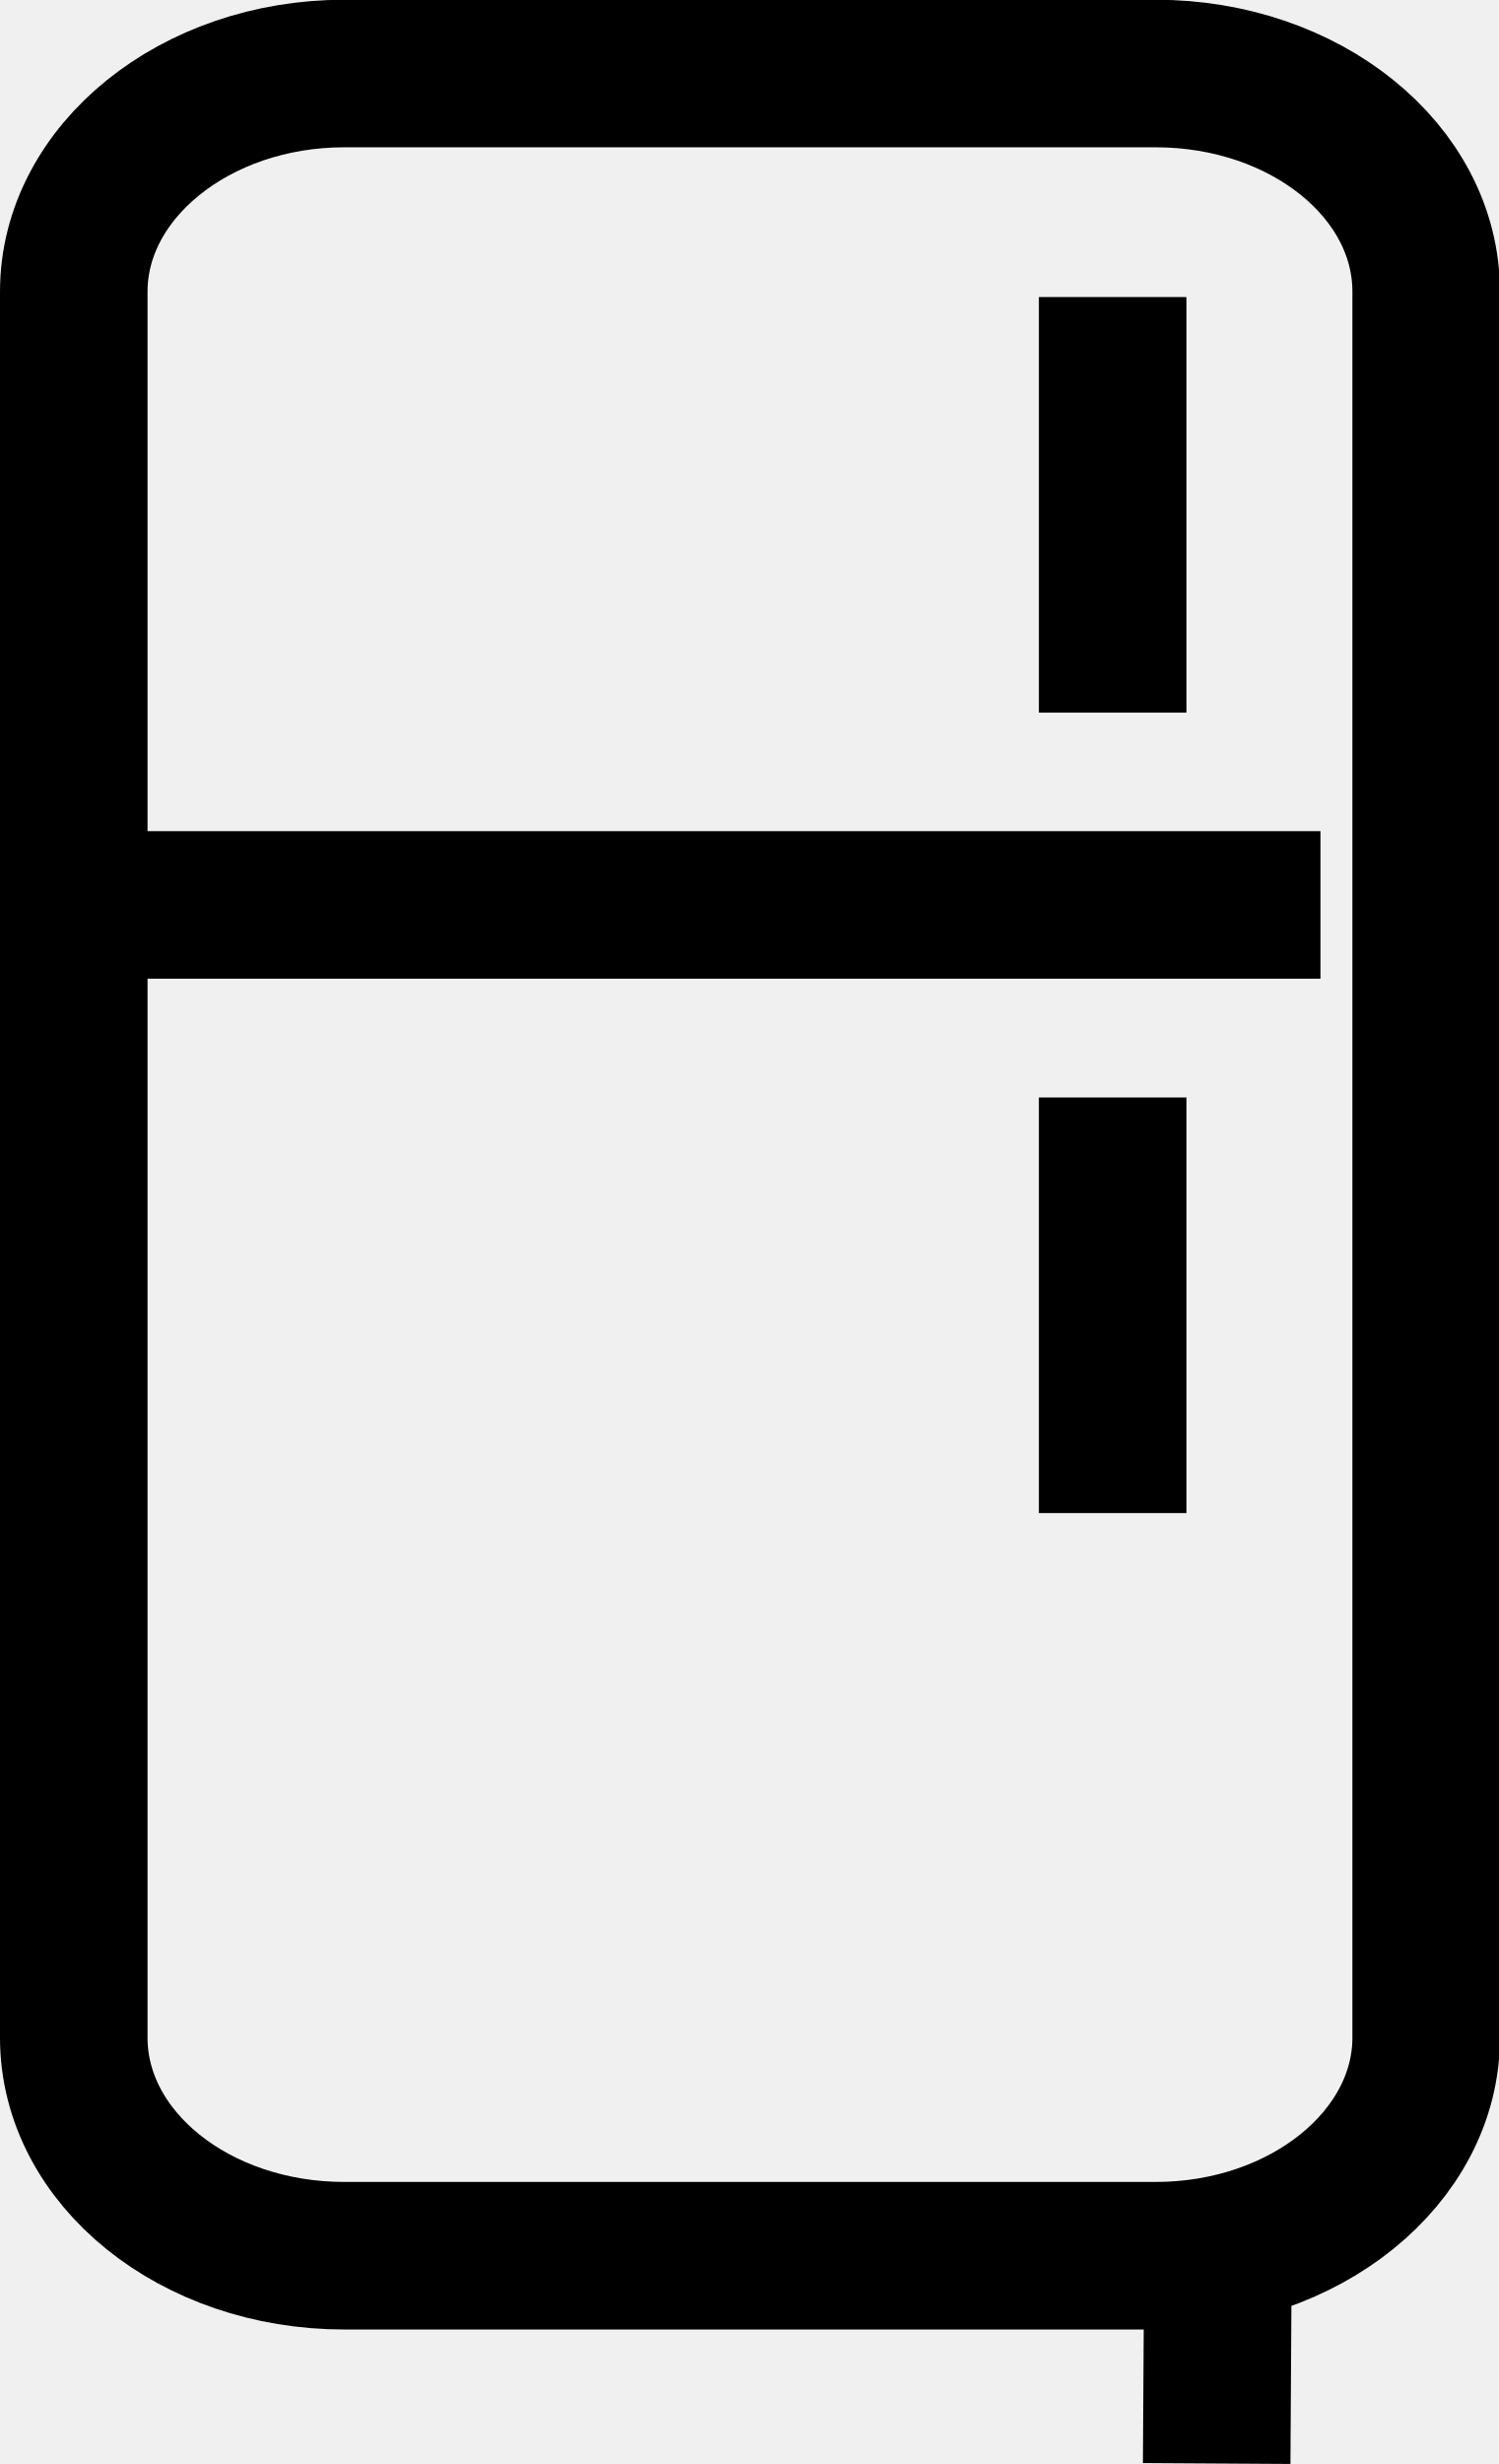
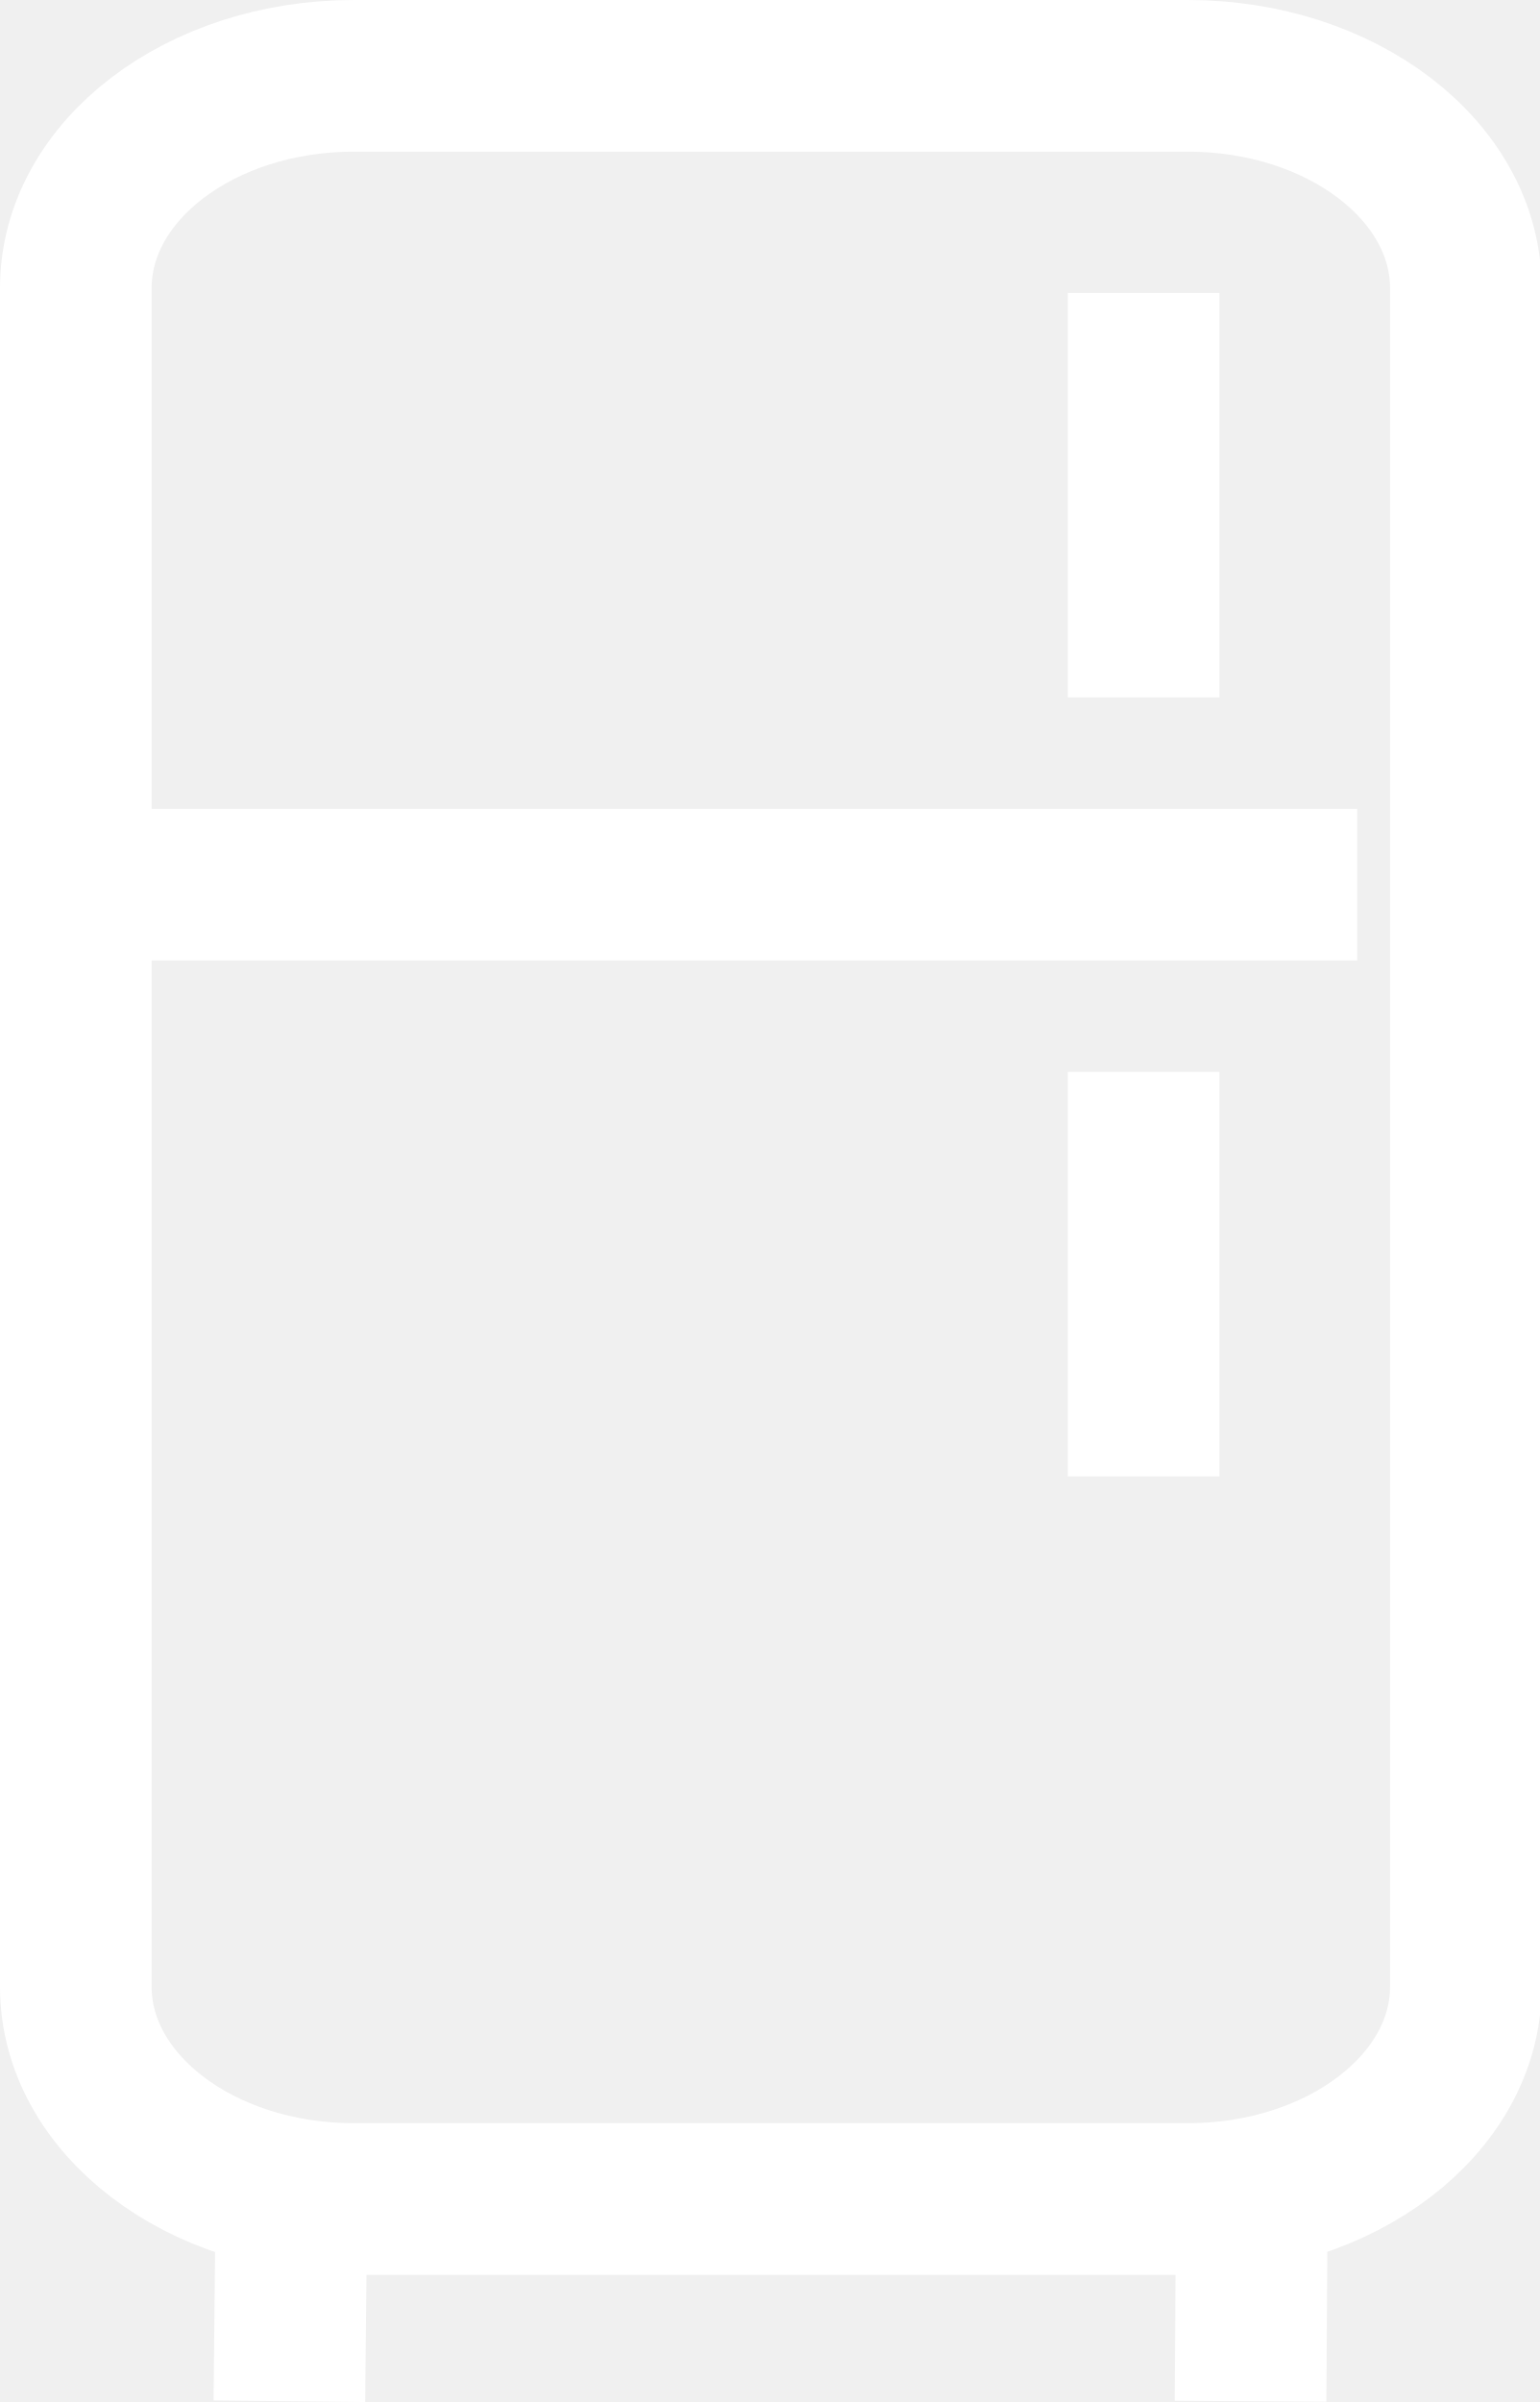
- <svg xmlns="http://www.w3.org/2000/svg" viewBox="0 0 60.93 100.2">
+ <svg xmlns="http://www.w3.org/2000/svg" viewBox="0 0 60.93 95.03">
  <defs>
-     <style>.cls-1{fill:none;stroke:#000;stroke-miterlimit:10;stroke-width:6px;}</style>
+     <style>.cls-1{fill:none;}.cls-1,.cls-2{stroke:#fff;stroke-miterlimit:10;stroke-width:6px;}.cls-2{fill:#c6e17e;}</style>
  </defs>
  <g id="Layer_2" data-name="Layer 2">
    <g id="Layer_1-2" data-name="Layer 1">
-       <path class="cls-1" d="M53.7,84.51" transform="translate(0 -5.45)" />
-       <path class="cls-1" d="M53.7,0" transform="translate(0 -5.45)" />
-       <path class="cls-1" d="M53.7,84.51" transform="translate(0 -5.45)" />
-       <path class="cls-1" d="M53.7,0" transform="translate(0 -5.45)" />
-       <path class="cls-1" d="M14,97.18h33c6.07,0,11-4,11-8.87v-71c0-4.9-4.92-8.87-11-8.87H14c-6.07,0-11,4-11,8.87v71C3,93.21,7.92,97.18,14,97.18Z" transform="translate(0 -5.45)" />
-       <line class="cls-1" x1="49.48" y1="100.18" x2="49.53" y2="91.93" />
-       <line class="cls-1" x1="3" y1="36.8" x2="53.7" y2="36.8" />
-       <line class="cls-1" x1="45.25" y1="12.08" x2="45.25" y2="28.98" />
-       <line class="cls-1" x1="45.25" y1="44.63" x2="45.25" y2="61.53" />
+       <path class="cls-1" d="M53.7,80" transform="translate(0 -5)" />
+       <path class="cls-1" d="M53.7,0" transform="translate(0 -5)" />
+       <path class="cls-1" d="M53.7,80" transform="translate(0 -5)" />
+       <path class="cls-2" d="M11.45,80" transform="translate(0 -5)" />
+       <path class="cls-2" d="M11.45,80" transform="translate(0 -5)" />
+       <path class="cls-2" d="M11.45,0" transform="translate(0 -5)" />
+       <path class="cls-1" d="M53.7,0" transform="translate(0 -5)" />
+       <path class="cls-2" d="M11.45,0" transform="translate(0 -5)" />
+       <path class="cls-1" d="M14,92h33c6.07,0,11-3.76,11-8.4V16.4c0-4.64-4.92-8.4-11-8.4H14C7.92,8,3,11.76,3,16.4V83.6C3,88.24,7.92,92,14,92Z" transform="translate(0 -5)" />
+       <line class="cls-2" x1="11.45" y1="95" x2="11.53" y2="87.19" />
+       <line class="cls-1" x1="49.48" y1="95" x2="49.53" y2="87.19" />
+       <line class="cls-1" x1="3" y1="35" x2="53.7" y2="35" />
+       <line class="cls-1" x1="45.25" y1="11.59" x2="45.25" y2="27.59" />
+       <line class="cls-1" x1="45.25" y1="42.41" x2="45.25" y2="58.41" />
    </g>
  </g>
</svg>
